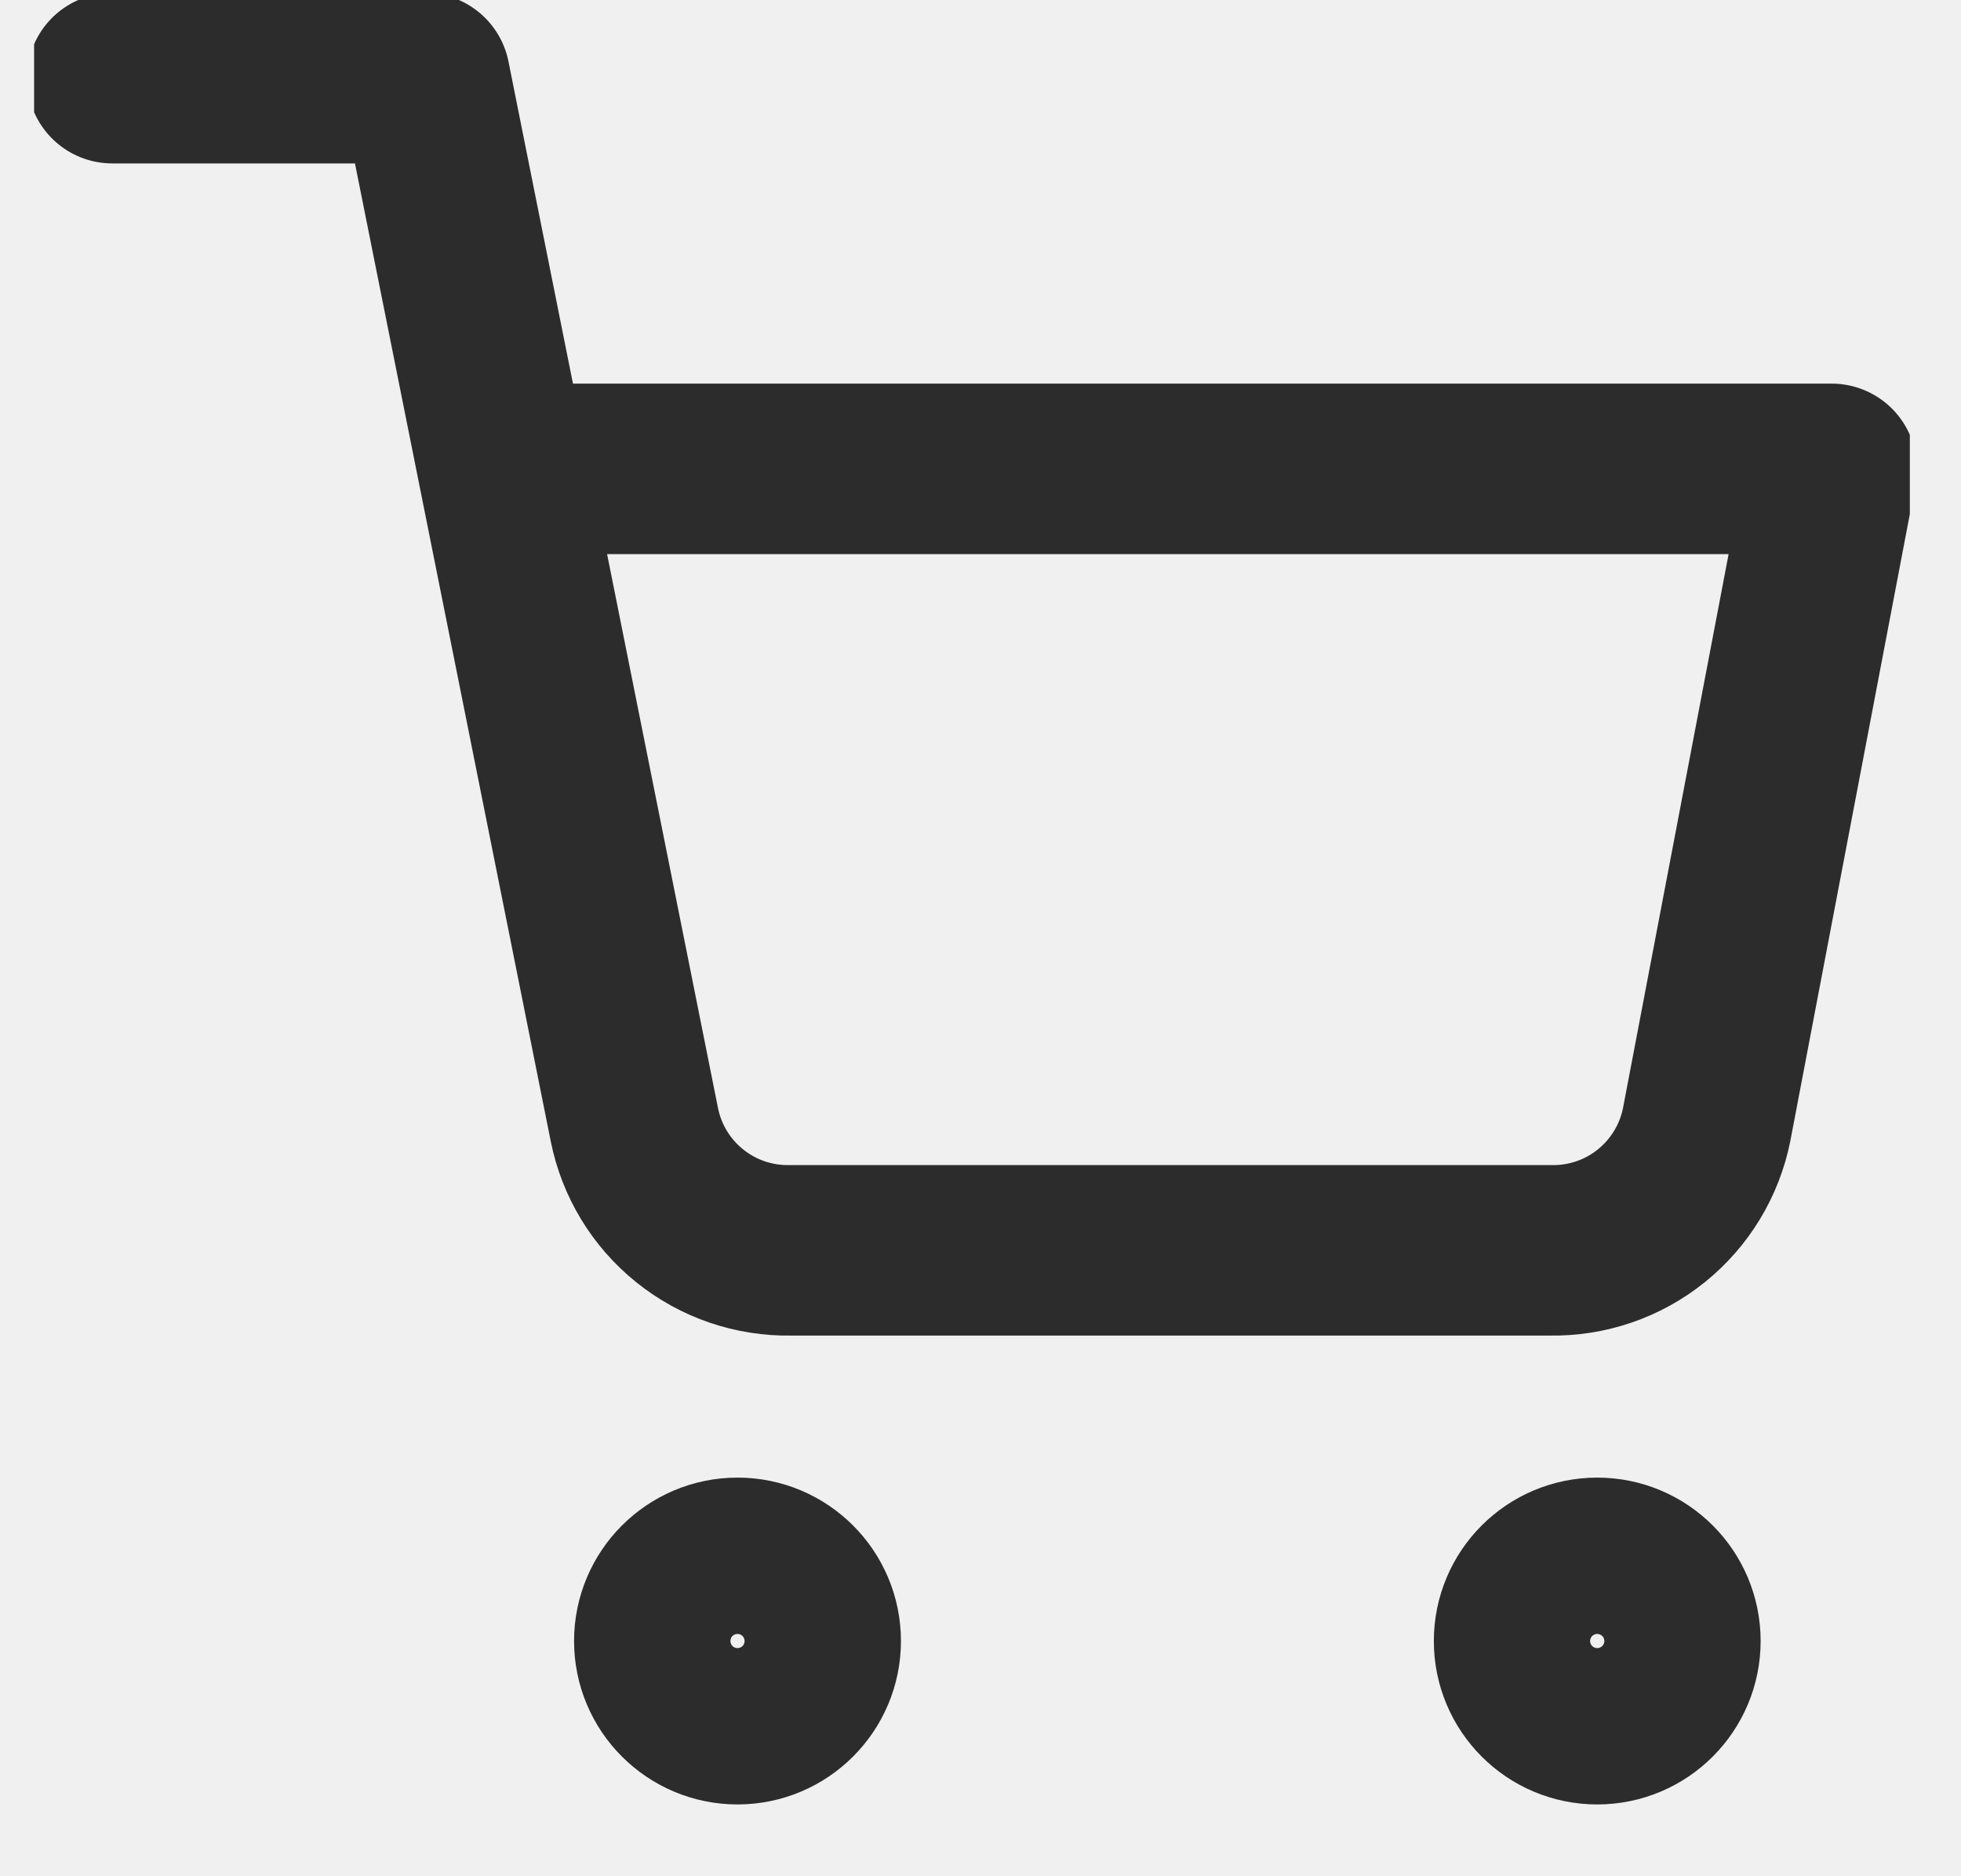
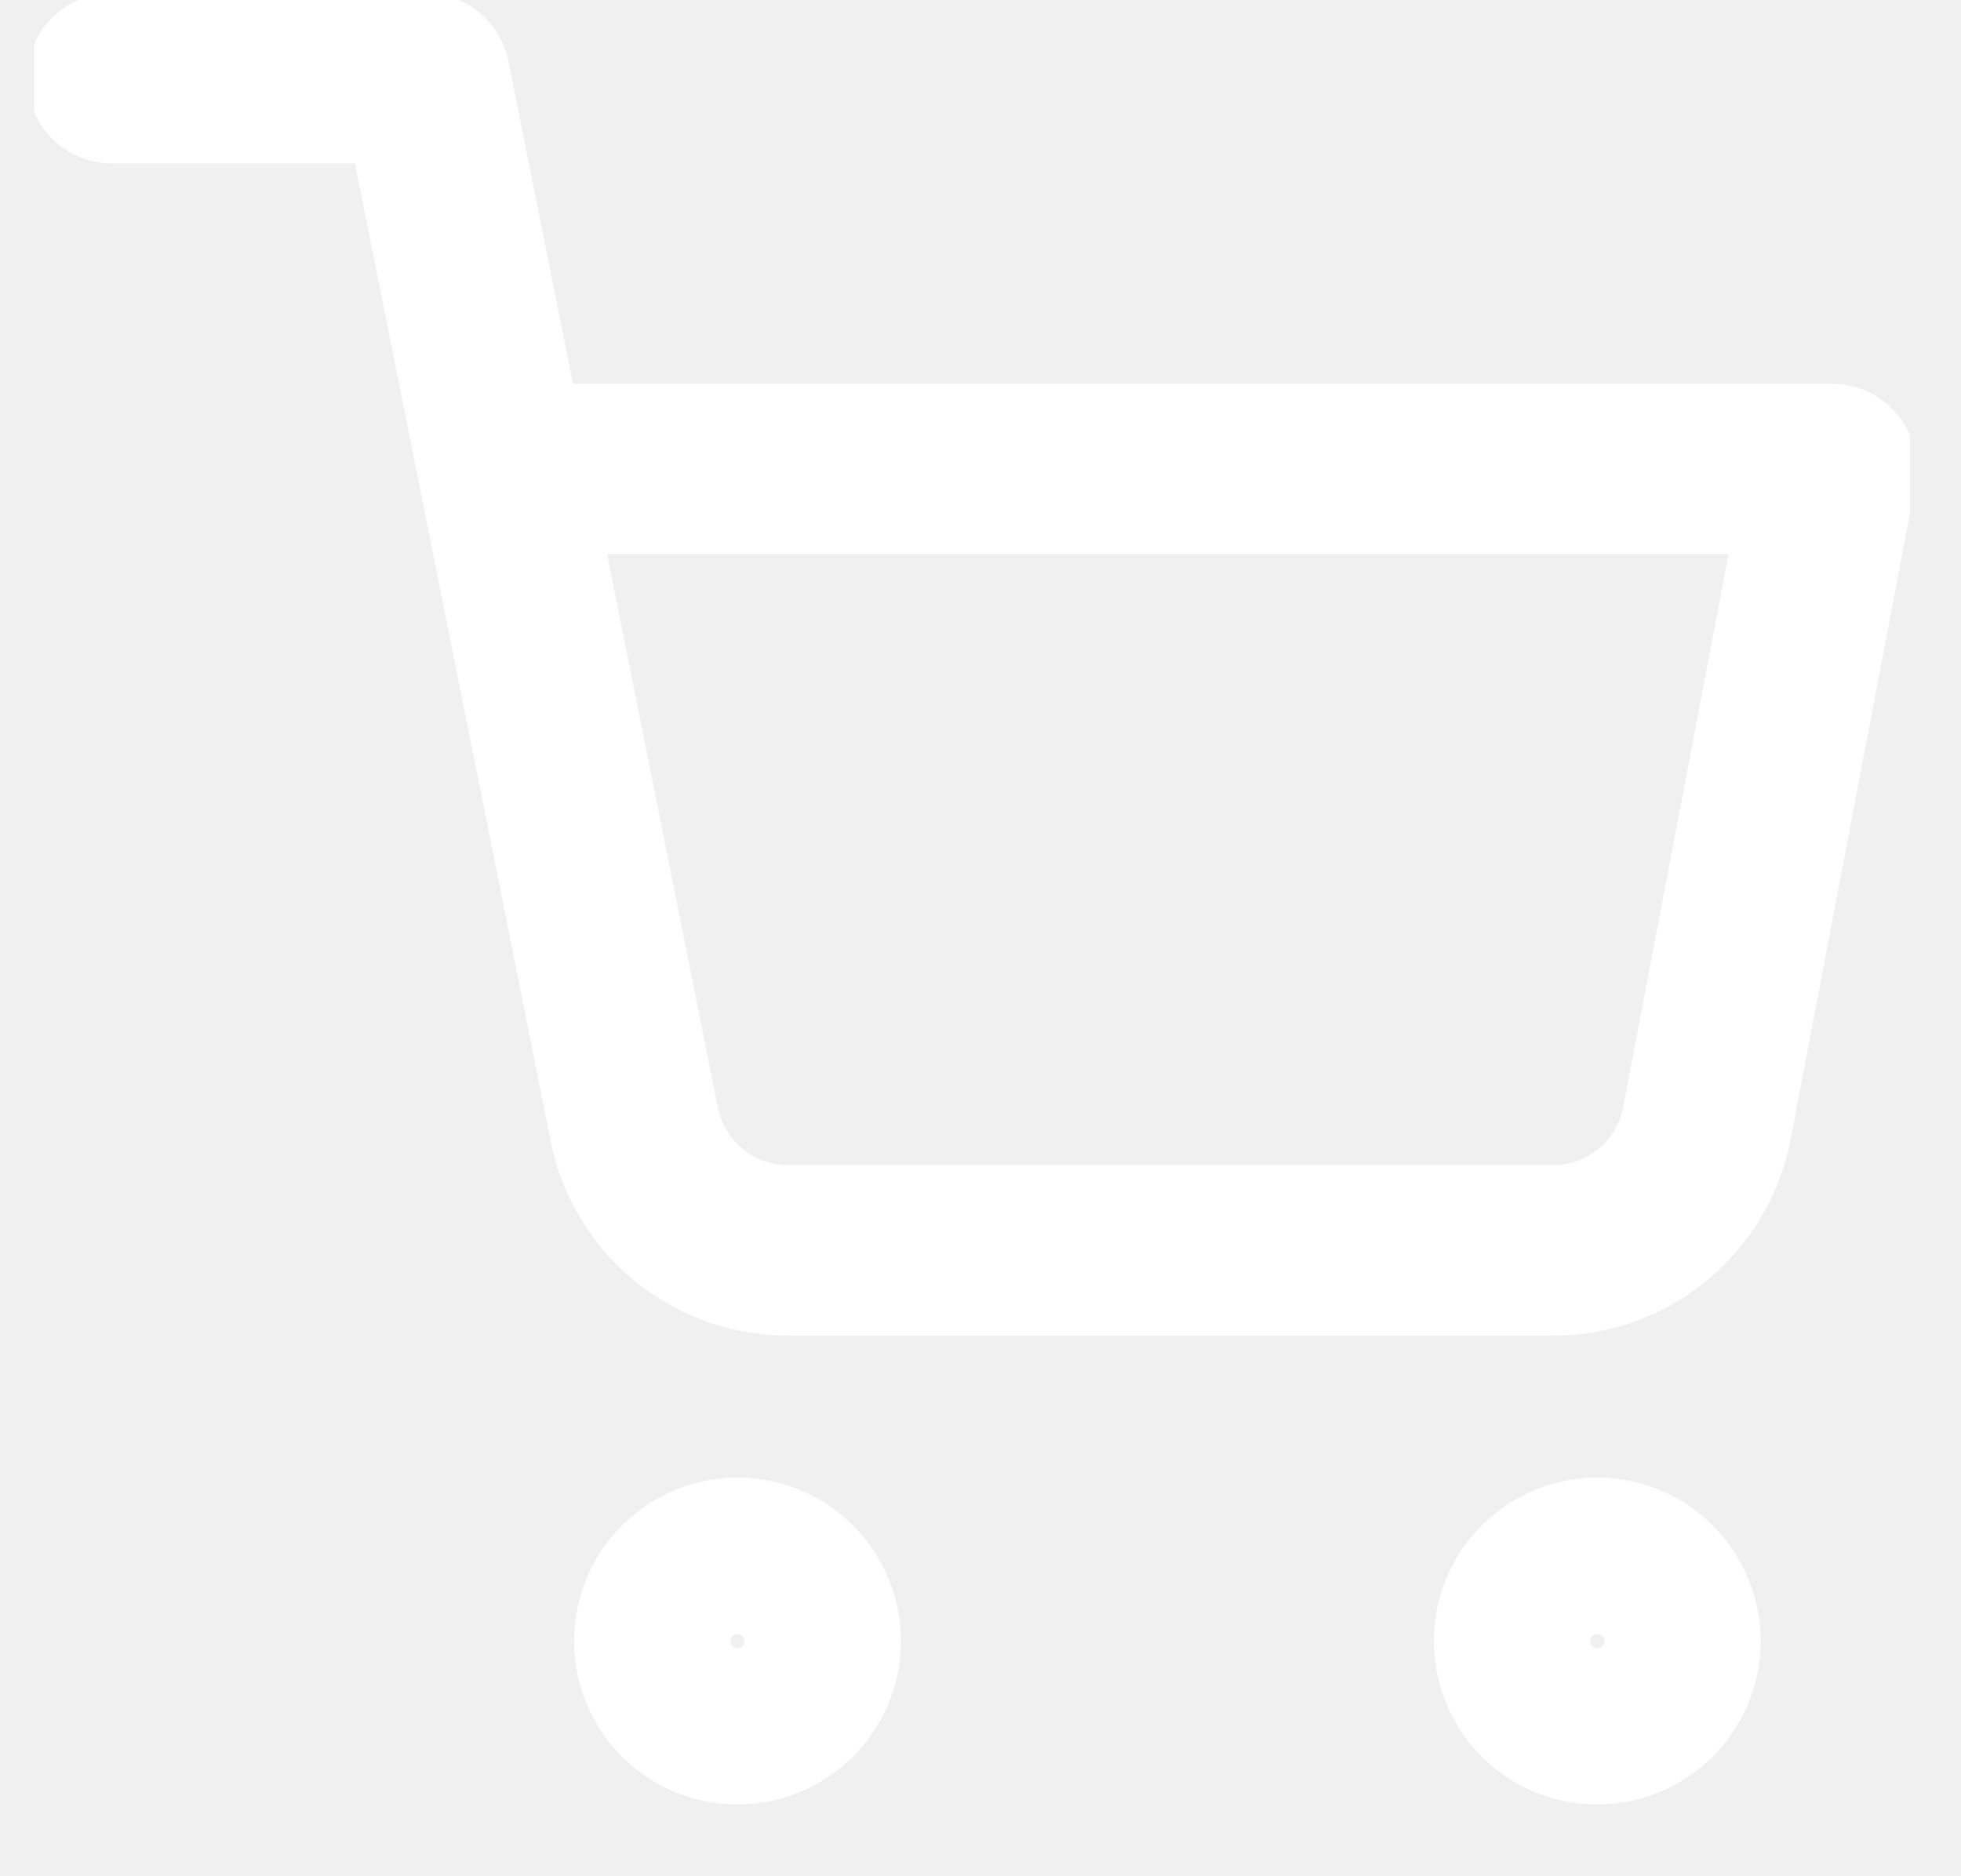
<svg xmlns="http://www.w3.org/2000/svg" width="23" height="22" viewBox="0 0 23 22" fill="none">
  <g clip-path="url(#clip0_33_44)">
-     <path d="M8.65 20.167C9.156 20.167 9.567 19.756 9.567 19.25C9.567 18.744 9.156 18.333 8.65 18.333C8.144 18.333 7.733 18.744 7.733 19.25C7.733 19.756 8.144 20.167 8.65 20.167Z" stroke="#2C2C2C" stroke-width="2" stroke-linecap="round" stroke-linejoin="round" />
-     <path d="M18.733 20.167C19.24 20.167 19.65 19.756 19.65 19.25C19.65 18.744 19.24 18.333 18.733 18.333C18.227 18.333 17.817 18.744 17.817 19.25C17.817 19.756 18.227 20.167 18.733 20.167Z" stroke="#2C2C2C" stroke-width="2" stroke-linecap="round" stroke-linejoin="round" />
-     <path d="M1.317 0.917H4.983L7.44 13.191C7.524 13.613 7.753 13.992 8.089 14.262C8.424 14.532 8.843 14.675 9.273 14.667H18.183C18.614 14.675 19.033 14.532 19.368 14.262C19.703 13.992 19.933 13.613 20.017 13.191L21.483 5.5H5.9" stroke="#2C2C2C" stroke-width="2" stroke-linecap="round" stroke-linejoin="round" />
+     <path d="M8.65 20.167C9.156 20.167 9.567 19.756 9.567 19.25C9.567 18.744 9.156 18.333 8.65 18.333C8.144 18.333 7.733 18.744 7.733 19.25C7.733 19.756 8.144 20.167 8.65 20.167Z" stroke="#fff" stroke-width="2" stroke-linecap="round" stroke-linejoin="round" />
+     <path d="M18.733 20.167C19.24 20.167 19.65 19.756 19.65 19.25C19.65 18.744 19.24 18.333 18.733 18.333C18.227 18.333 17.817 18.744 17.817 19.25C17.817 19.756 18.227 20.167 18.733 20.167Z" stroke="#fff" stroke-width="2" stroke-linecap="round" stroke-linejoin="round" />
+     <path d="M1.317 0.917H4.983L7.44 13.191C7.524 13.613 7.753 13.992 8.089 14.262C8.424 14.532 8.843 14.675 9.273 14.667H18.183C18.614 14.675 19.033 14.532 19.368 14.262C19.703 13.992 19.933 13.613 20.017 13.191L21.483 5.5H5.9" stroke="#fff" stroke-width="2" stroke-linecap="round" stroke-linejoin="round" />
  </g>
  <defs>
    <clipPath id="clip0_33_44">
      <rect width="22" height="22" fill="white" transform="translate(0.400024)" />
    </clipPath>
  </defs>
</svg>
